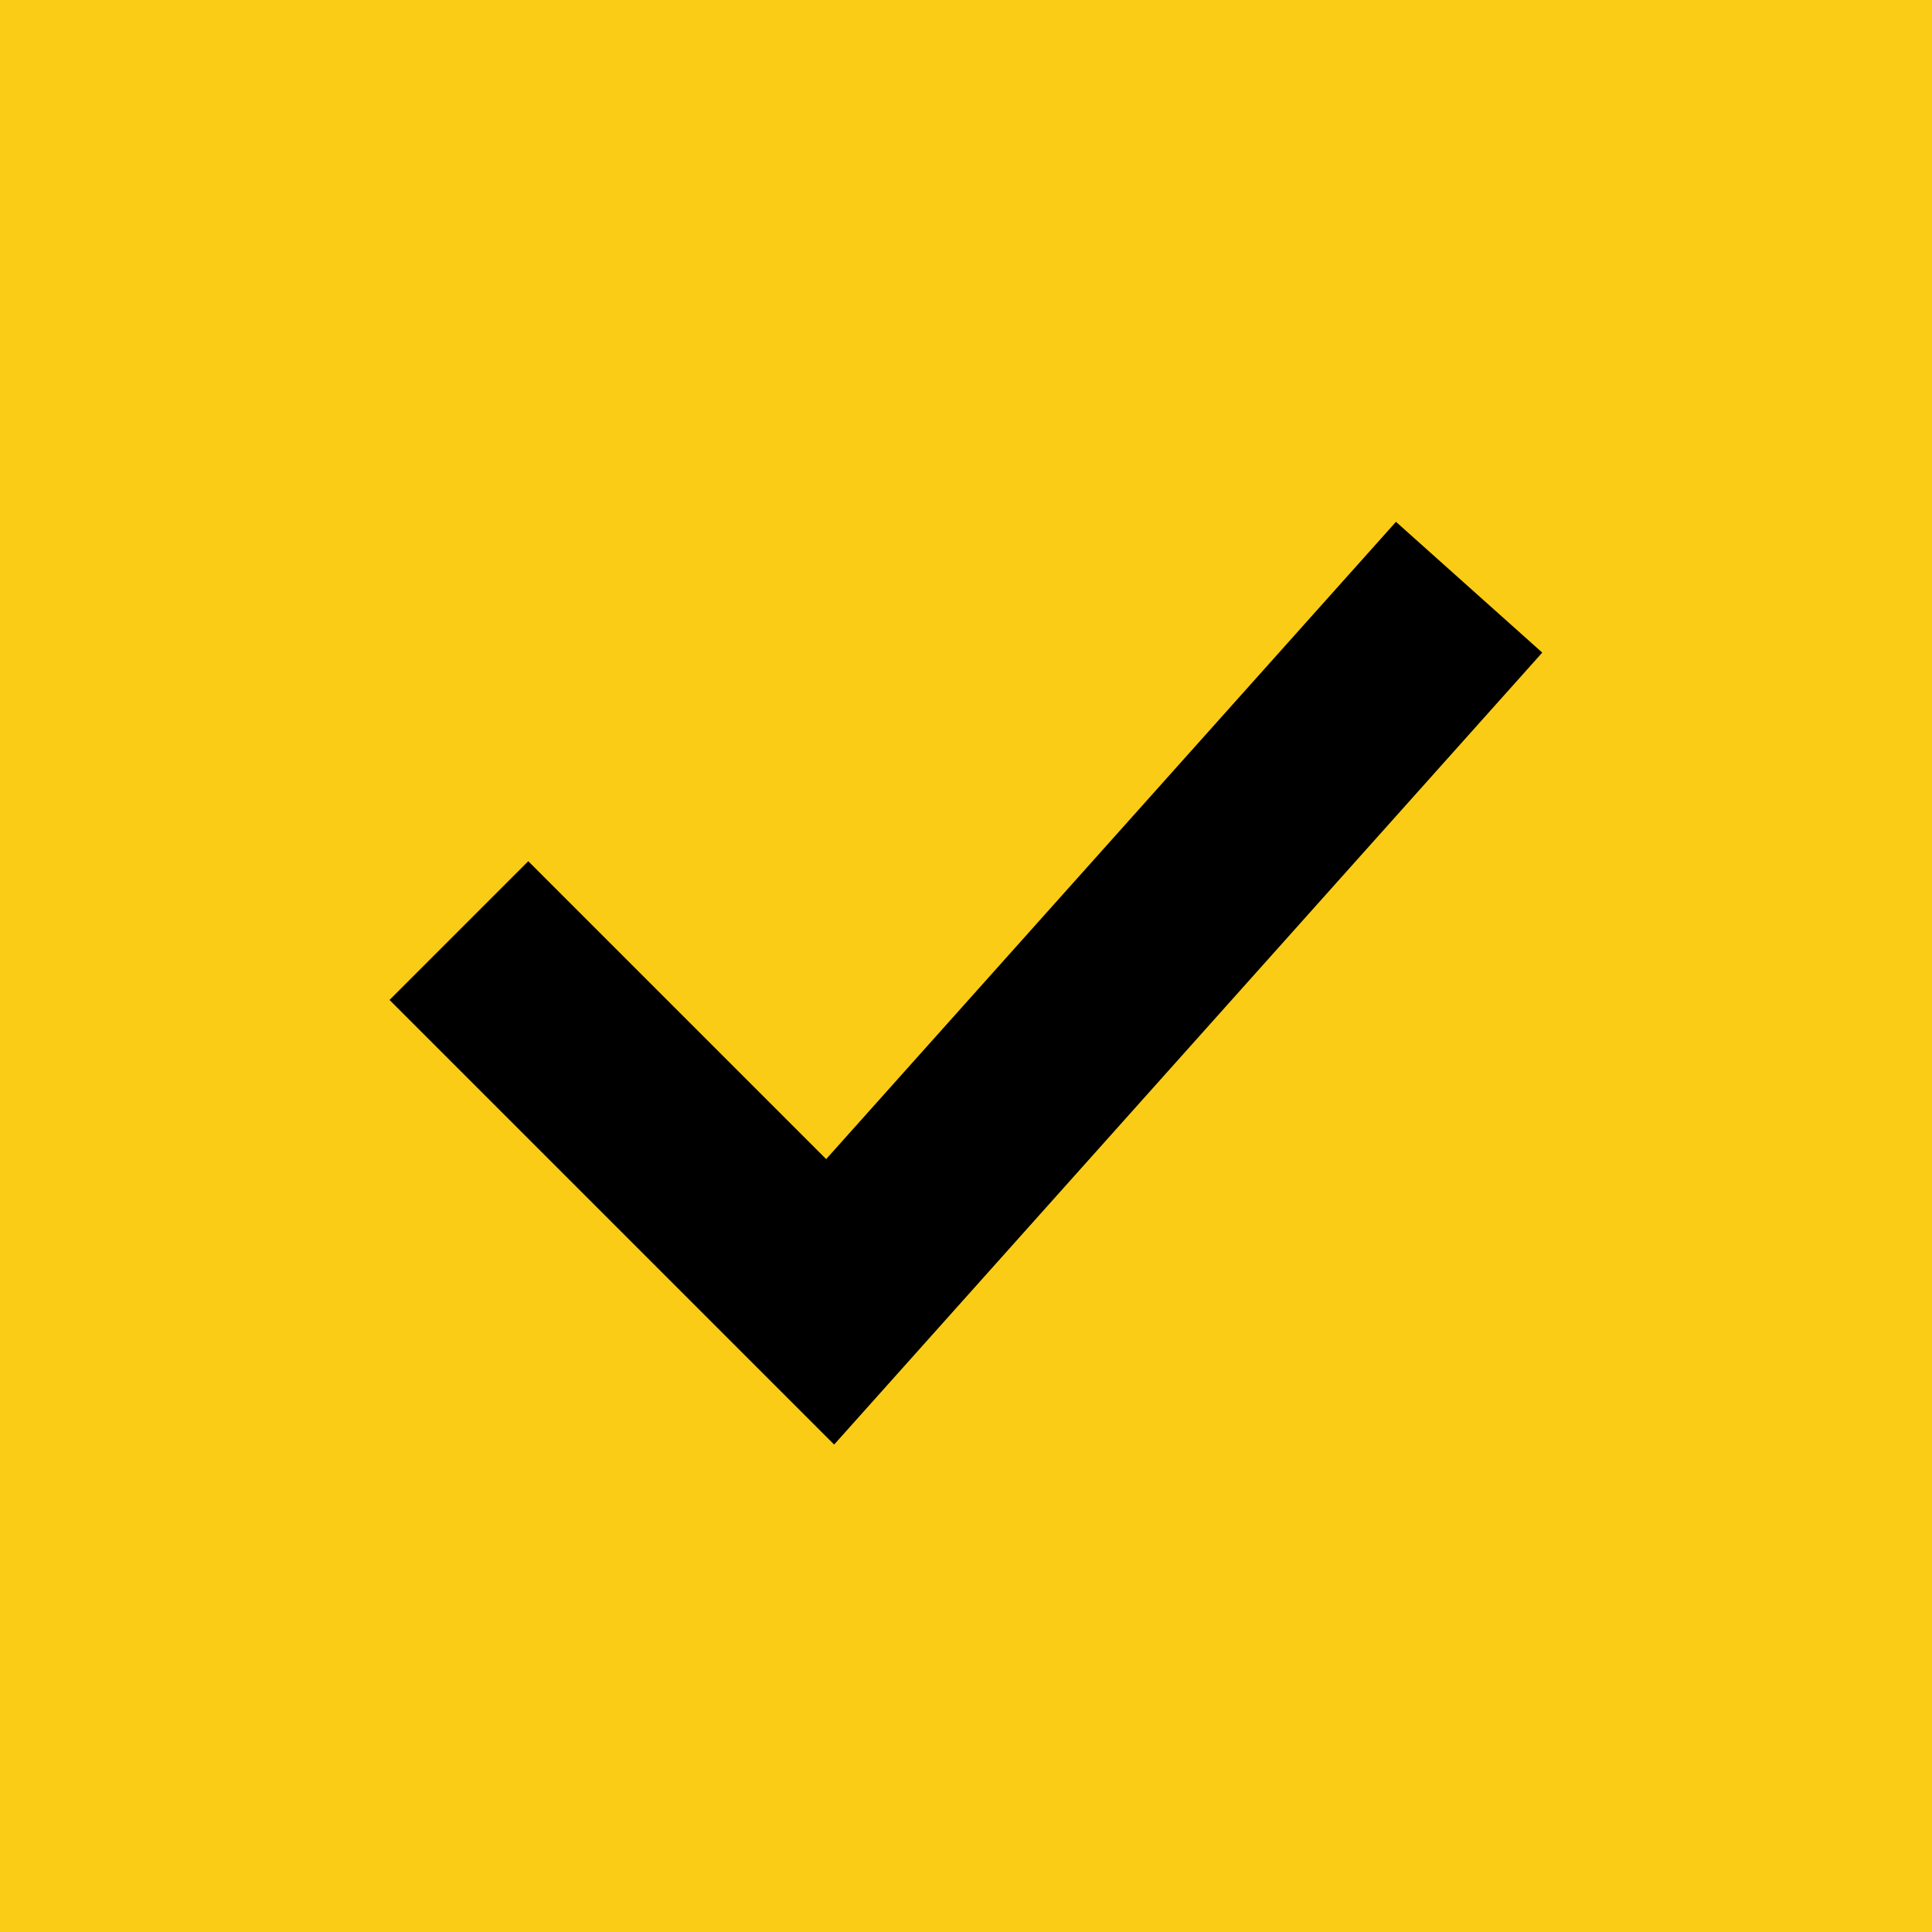
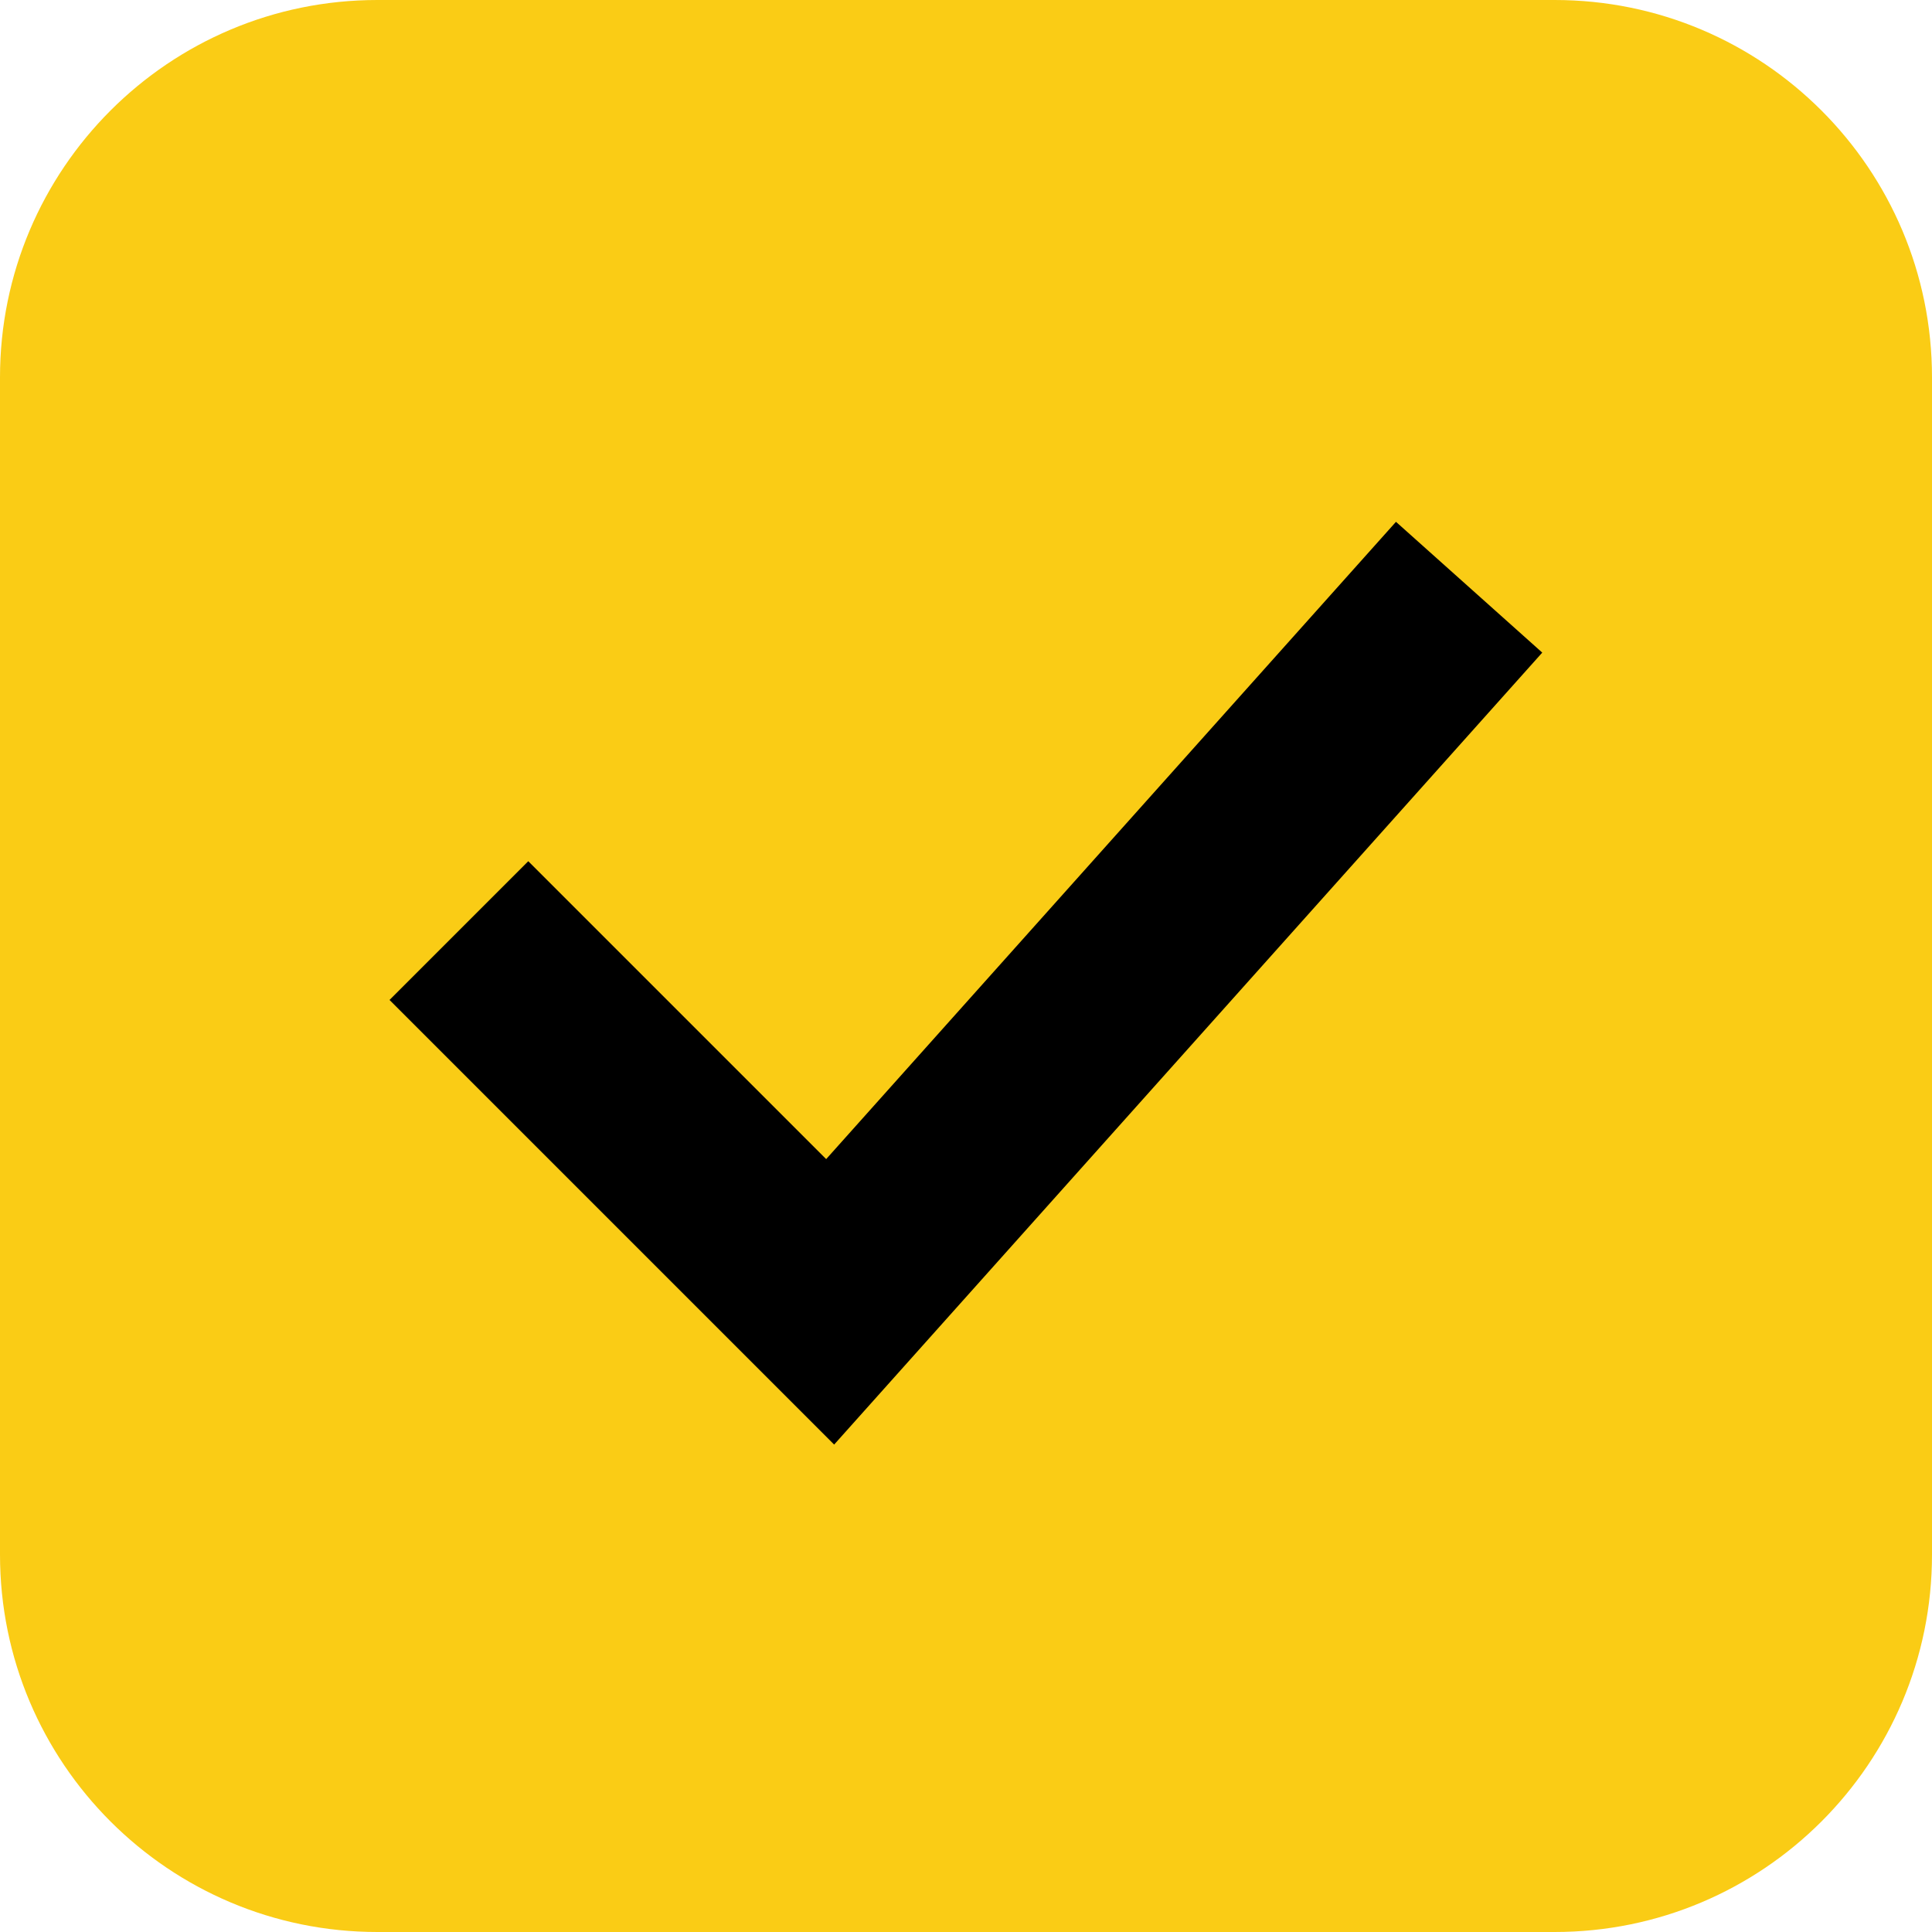
<svg xmlns="http://www.w3.org/2000/svg" viewBox="0 0 512 512" width="100%" height="100%">
-   <rect x="0" y="0" width="512" height="512" fill="#facc15" />
+   <rect x="0" y="0" width="512" height="512" rx="100" fill="#facc15" />
  <path d="M140 265 L220 345 L372 175" fill="none" stroke="#000000" stroke-width="52" stroke-linecap="square" stroke-linejoin="miter" />
</svg>
